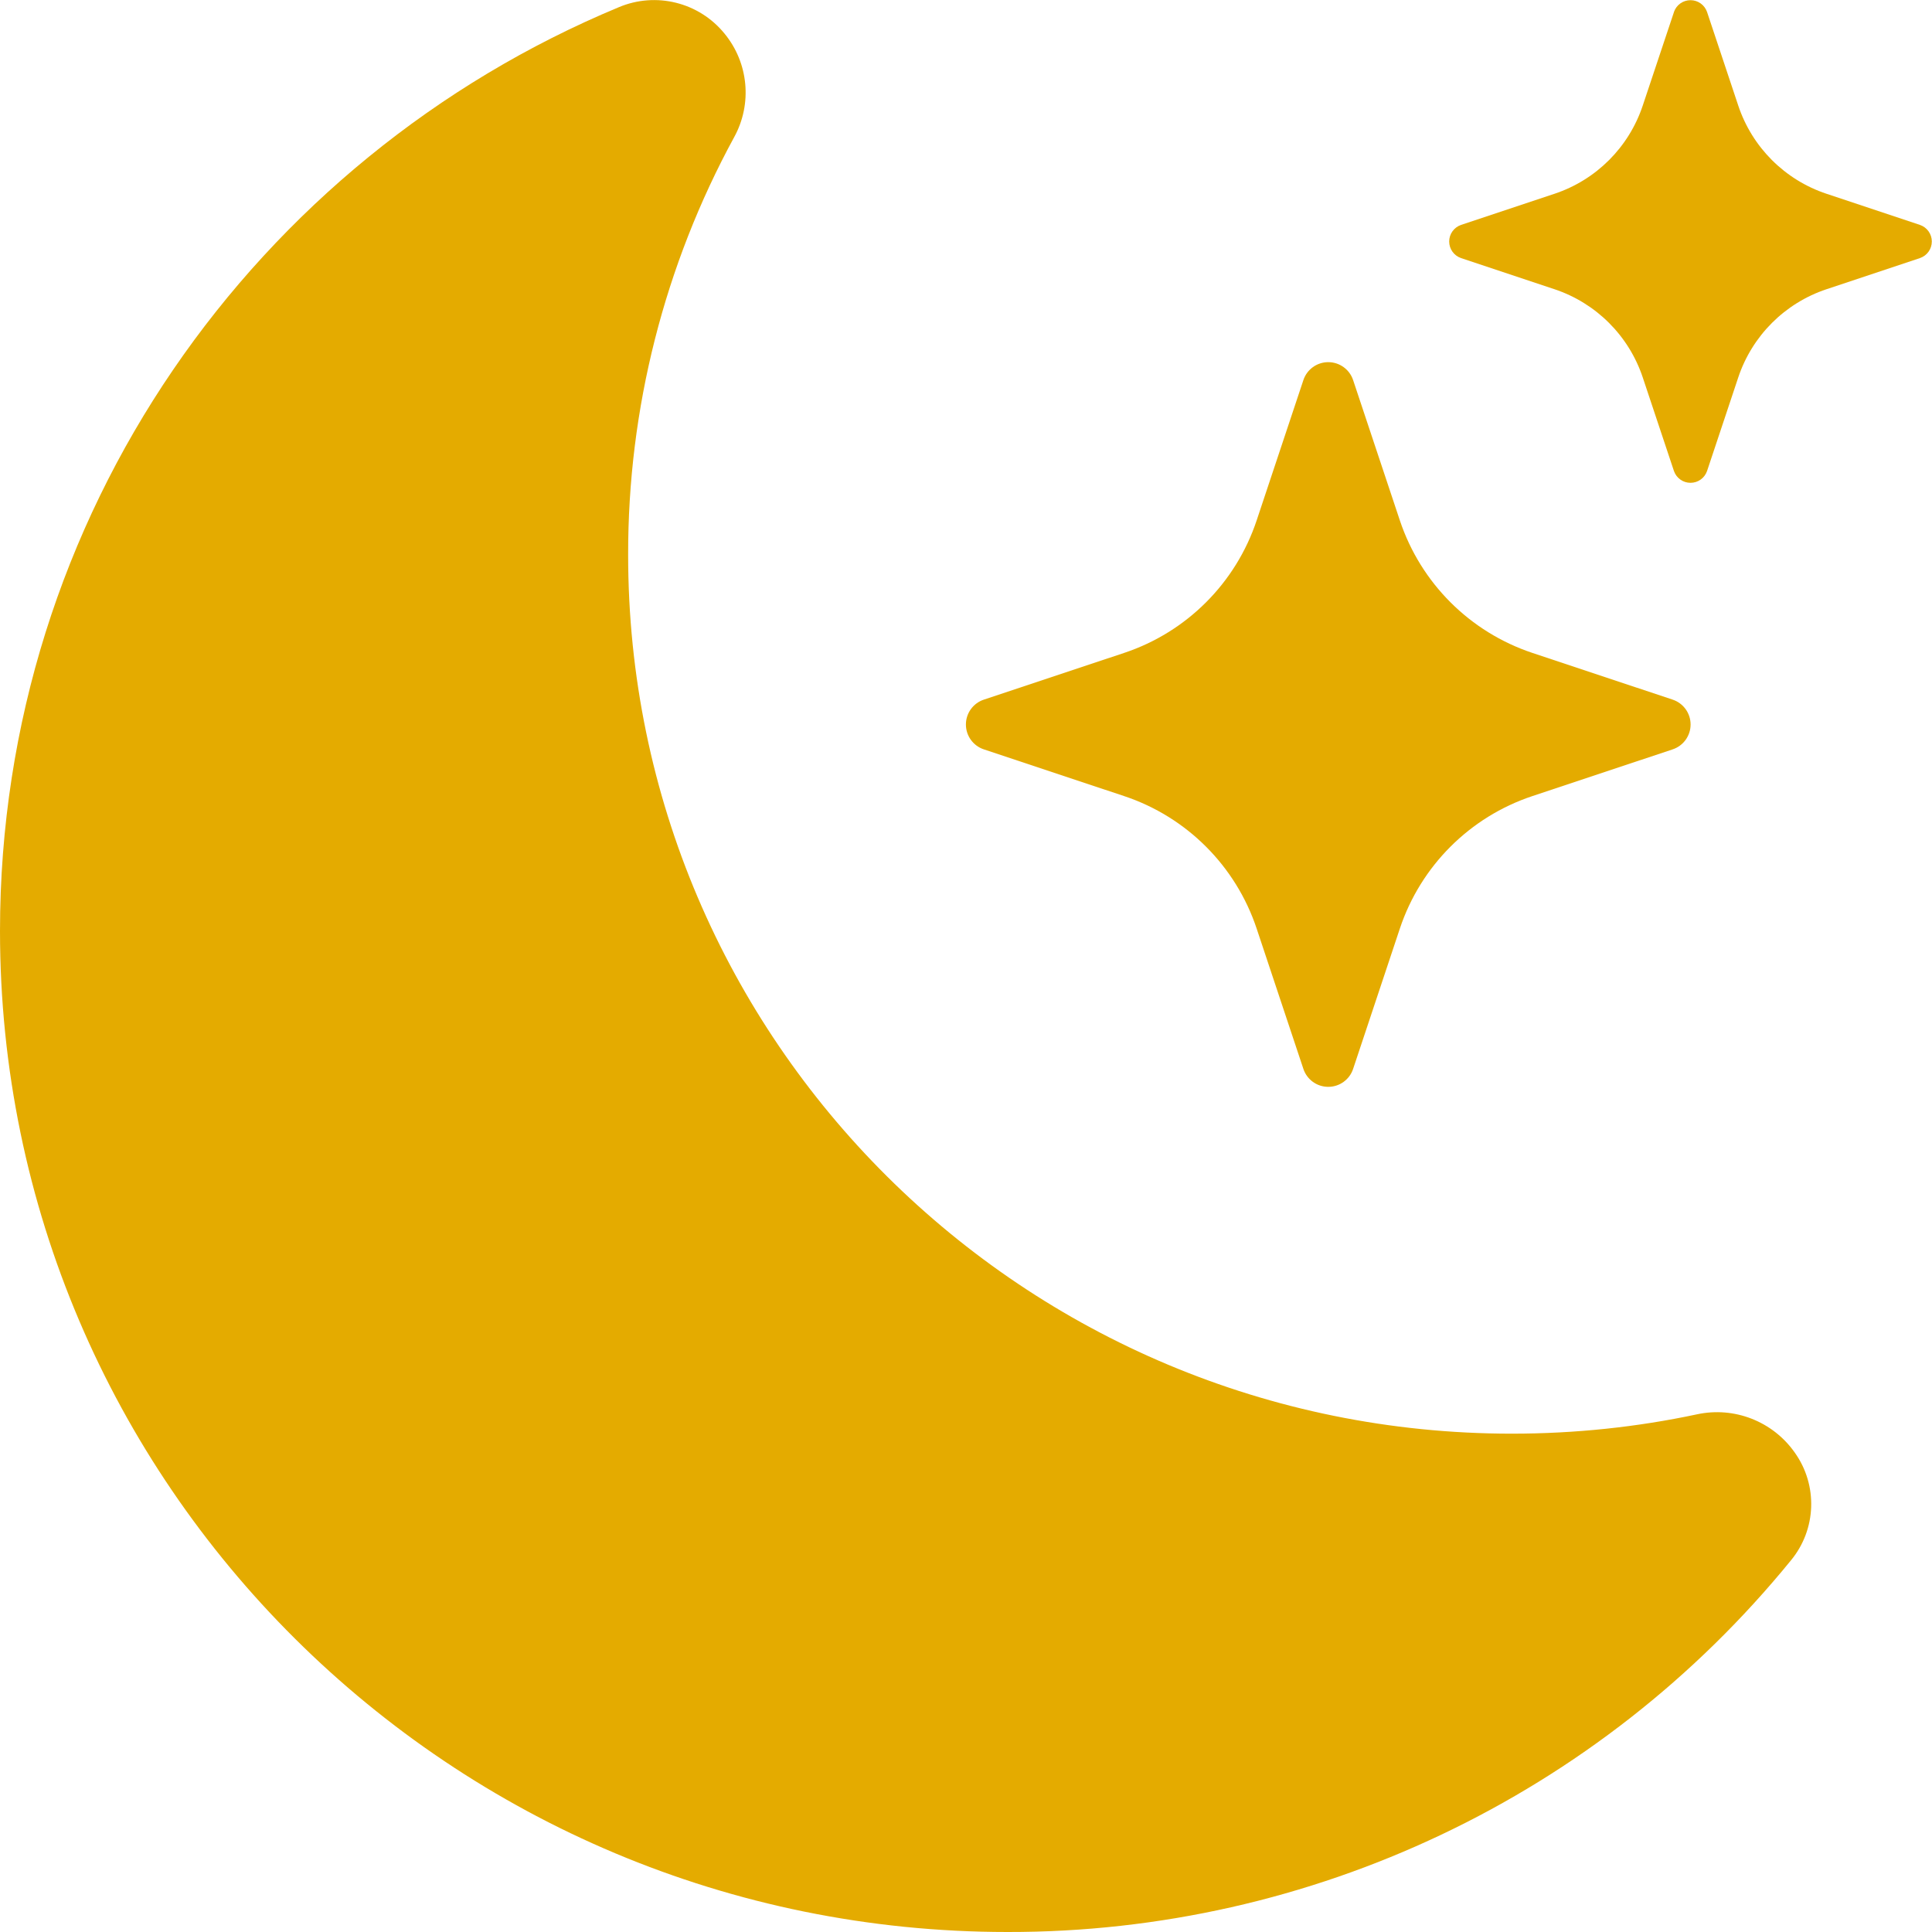
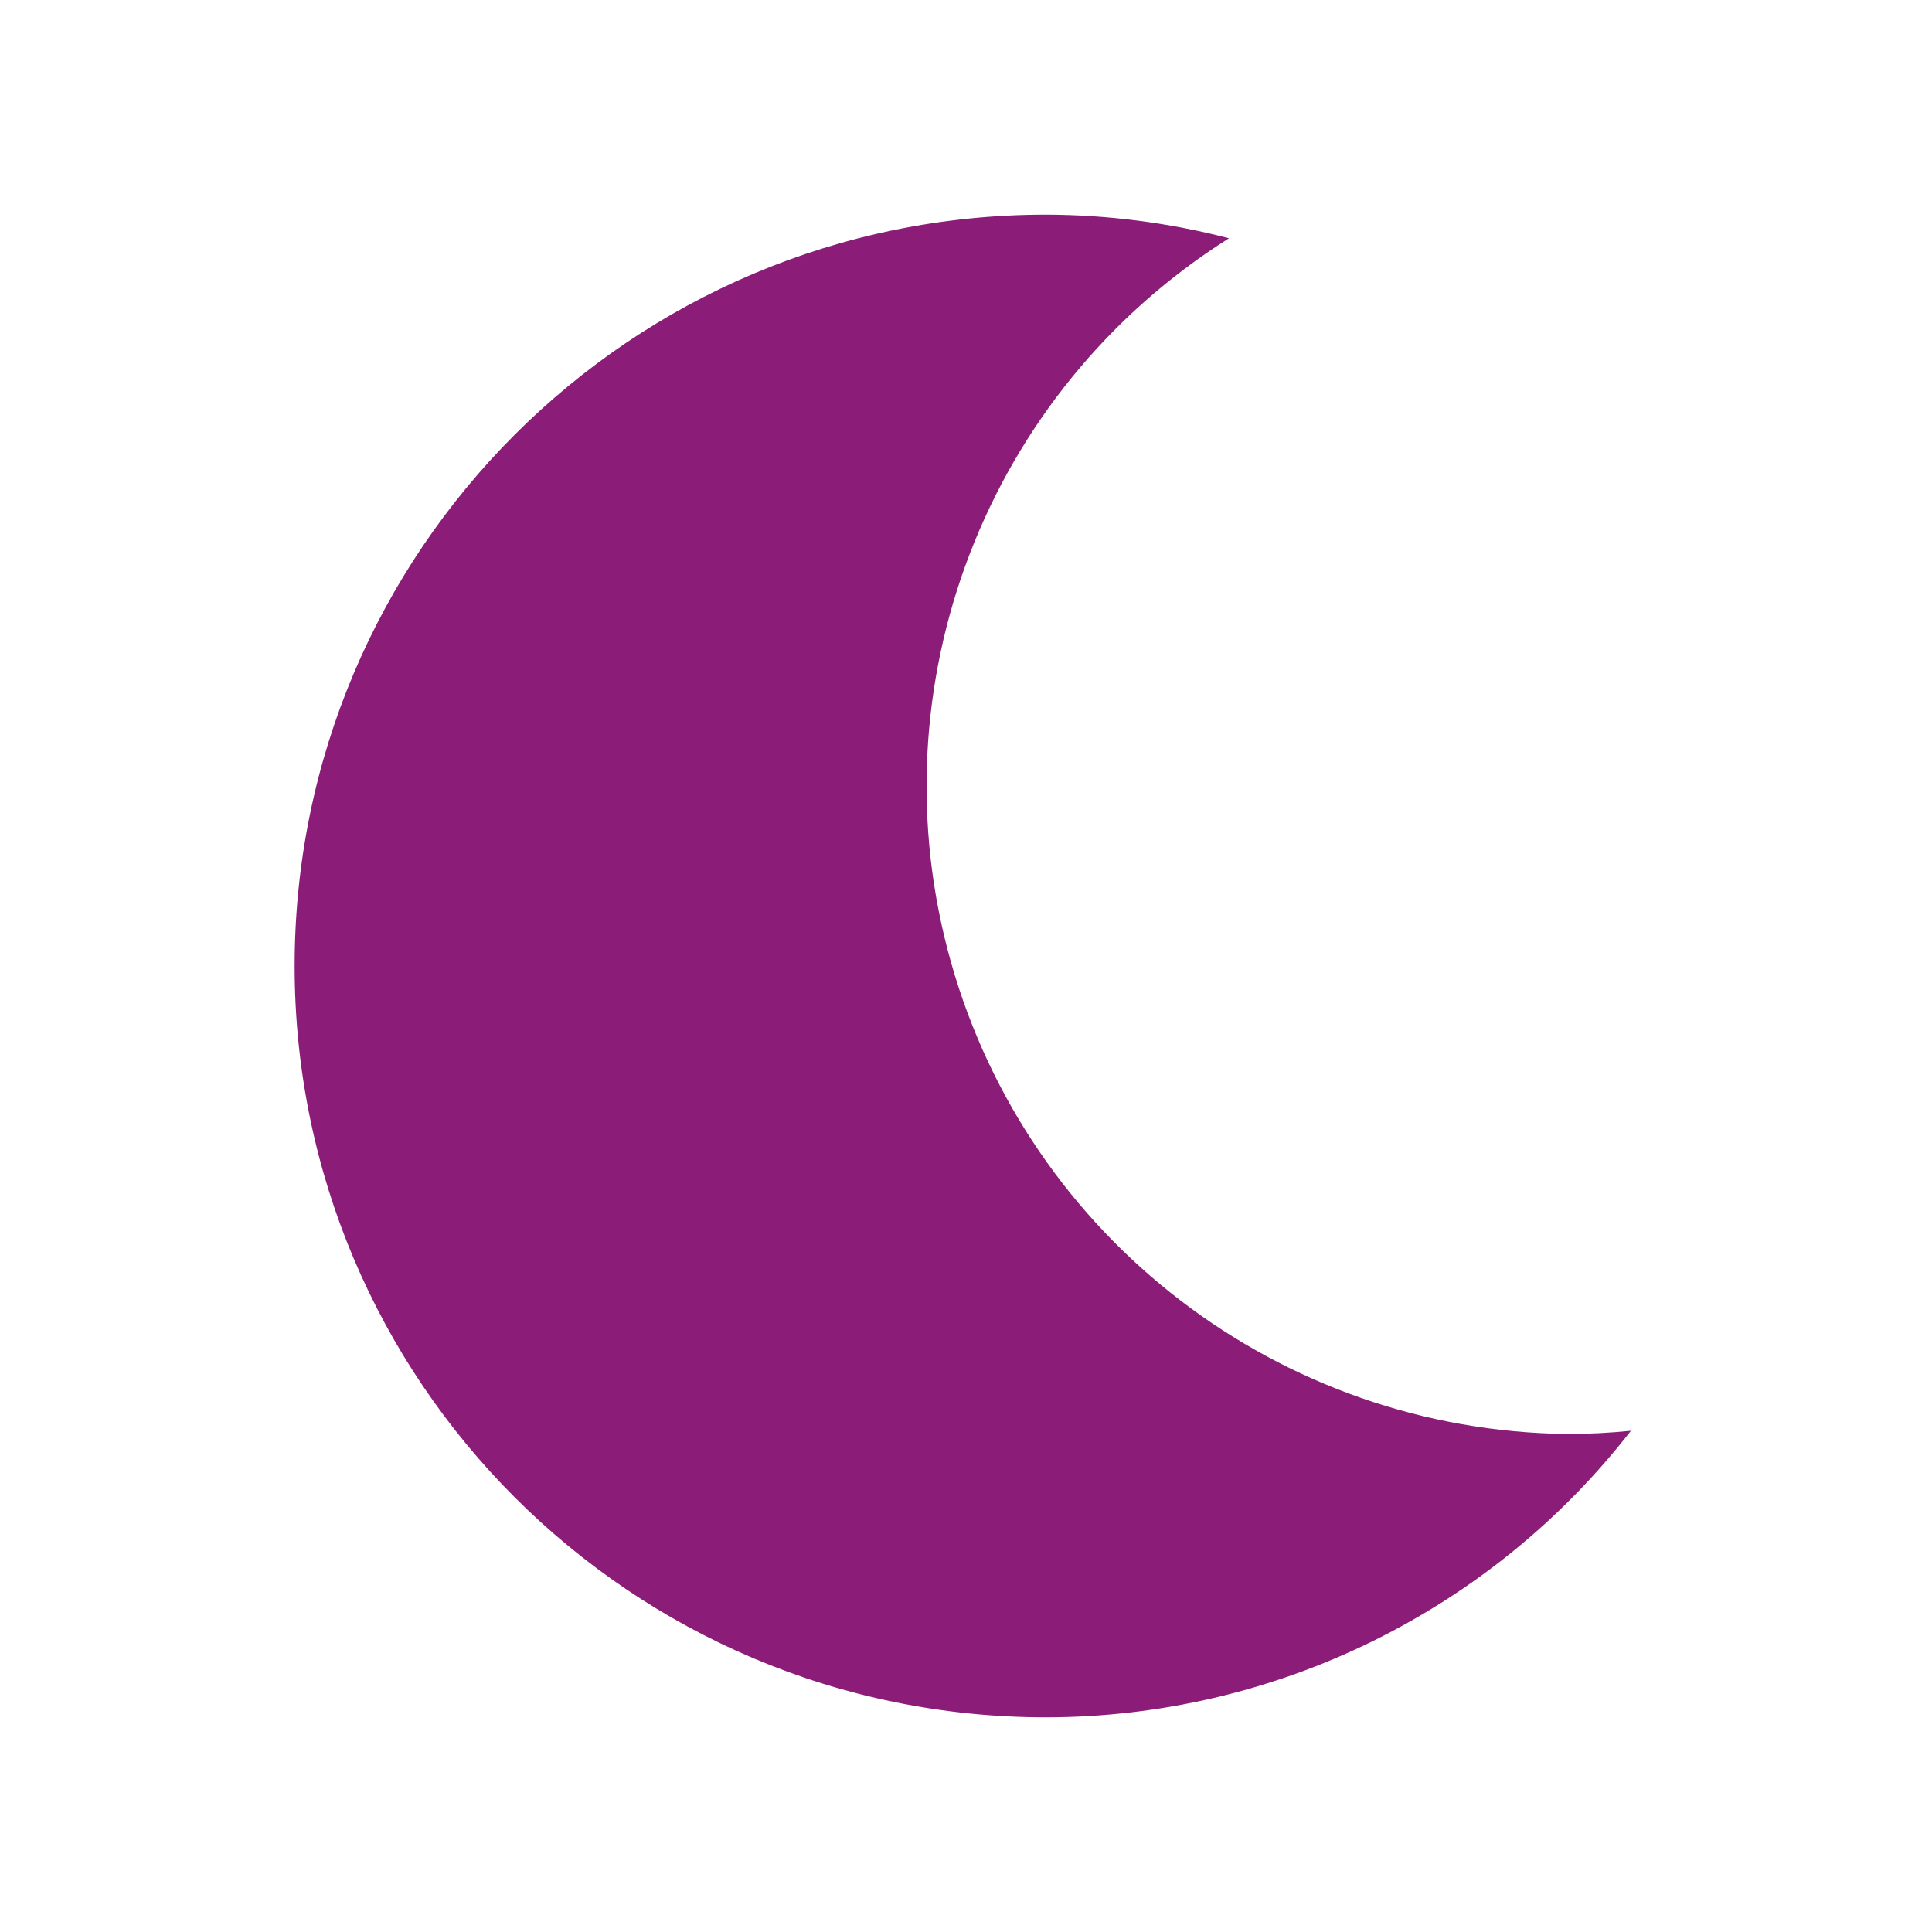
- <svg xmlns="http://www.w3.org/2000/svg" width="512" height="512" viewBox="0 0 512 512" style="color:#E4AB00" class="h-full w-full">
+ <svg xmlns="http://www.w3.org/2000/svg" width="512" height="512" viewBox="0 0 512 512" style="color:#8b1d79" class="h-full w-full">
  <rect width="512" height="512" x="0" y="0" rx="30" fill="transparent" stroke="transparent" stroke-width="0" stroke-opacity="100%" paint-order="stroke" />
-   <svg width="512px" height="512px" viewBox="0 0 16 16" fill="#E4AB00" x="0" y="0" role="img" style="display:inline-block;vertical-align:middle">
-     <g fill="#E4AB00">
-       <g fill="currentColor">
-         <path d="M6 .278a.768.768 0 0 1 .08.858a7.208 7.208 0 0 0-.878 3.46c0 4.021 3.278 7.277 7.318 7.277c.527 0 1.04-.055 1.533-.16a.787.787 0 0 1 .81.316a.733.733 0 0 1-.031.893A8.349 8.349 0 0 1 8.344 16C3.734 16 0 12.286 0 7.71C0 4.266 2.114 1.312 5.124.06A.752.752 0 0 1 6 .278z" />
-         <path d="M10.794 3.148a.217.217 0 0 1 .412 0l.387 1.162c.173.518.579.924 1.097 1.097l1.162.387a.217.217 0 0 1 0 .412l-1.162.387a1.734 1.734 0 0 0-1.097 1.097l-.387 1.162a.217.217 0 0 1-.412 0l-.387-1.162A1.734 1.734 0 0 0 9.31 6.593l-1.162-.387a.217.217 0 0 1 0-.412l1.162-.387a1.734 1.734 0 0 0 1.097-1.097l.387-1.162zM13.863.099a.145.145 0 0 1 .274 0l.258.774c.115.346.386.617.732.732l.774.258a.145.145 0 0 1 0 .274l-.774.258a1.156 1.156 0 0 0-.732.732l-.258.774a.145.145 0 0 1-.274 0l-.258-.774a1.156 1.156 0 0 0-.732-.732l-.774-.258a.145.145 0 0 1 0-.274l.774-.258c.346-.115.617-.386.732-.732L13.863.1z" />
-       </g>
+   <svg width="512px" height="512px" viewBox="0 0 36 36" fill="#8b1d79" x="0" y="0" role="img" style="display:inline-block;vertical-align:middle">
+     <g fill="#8b1d79">
+       <path fill="currentColor" d="M29.2 26.72a12.07 12.07 0 0 1-6.3-22.28A13.68 13.68 0 0 0 19.49 4a14 14 0 0 0 0 28a13.82 13.82 0 0 0 10.9-5.34a11.71 11.71 0 0 1-1.19.06Z" class="clr-i-solid clr-i-solid-path-1" />
+       <path fill="none" d="M0 0h36v36H0z" />
    </g>
  </svg>
</svg>
